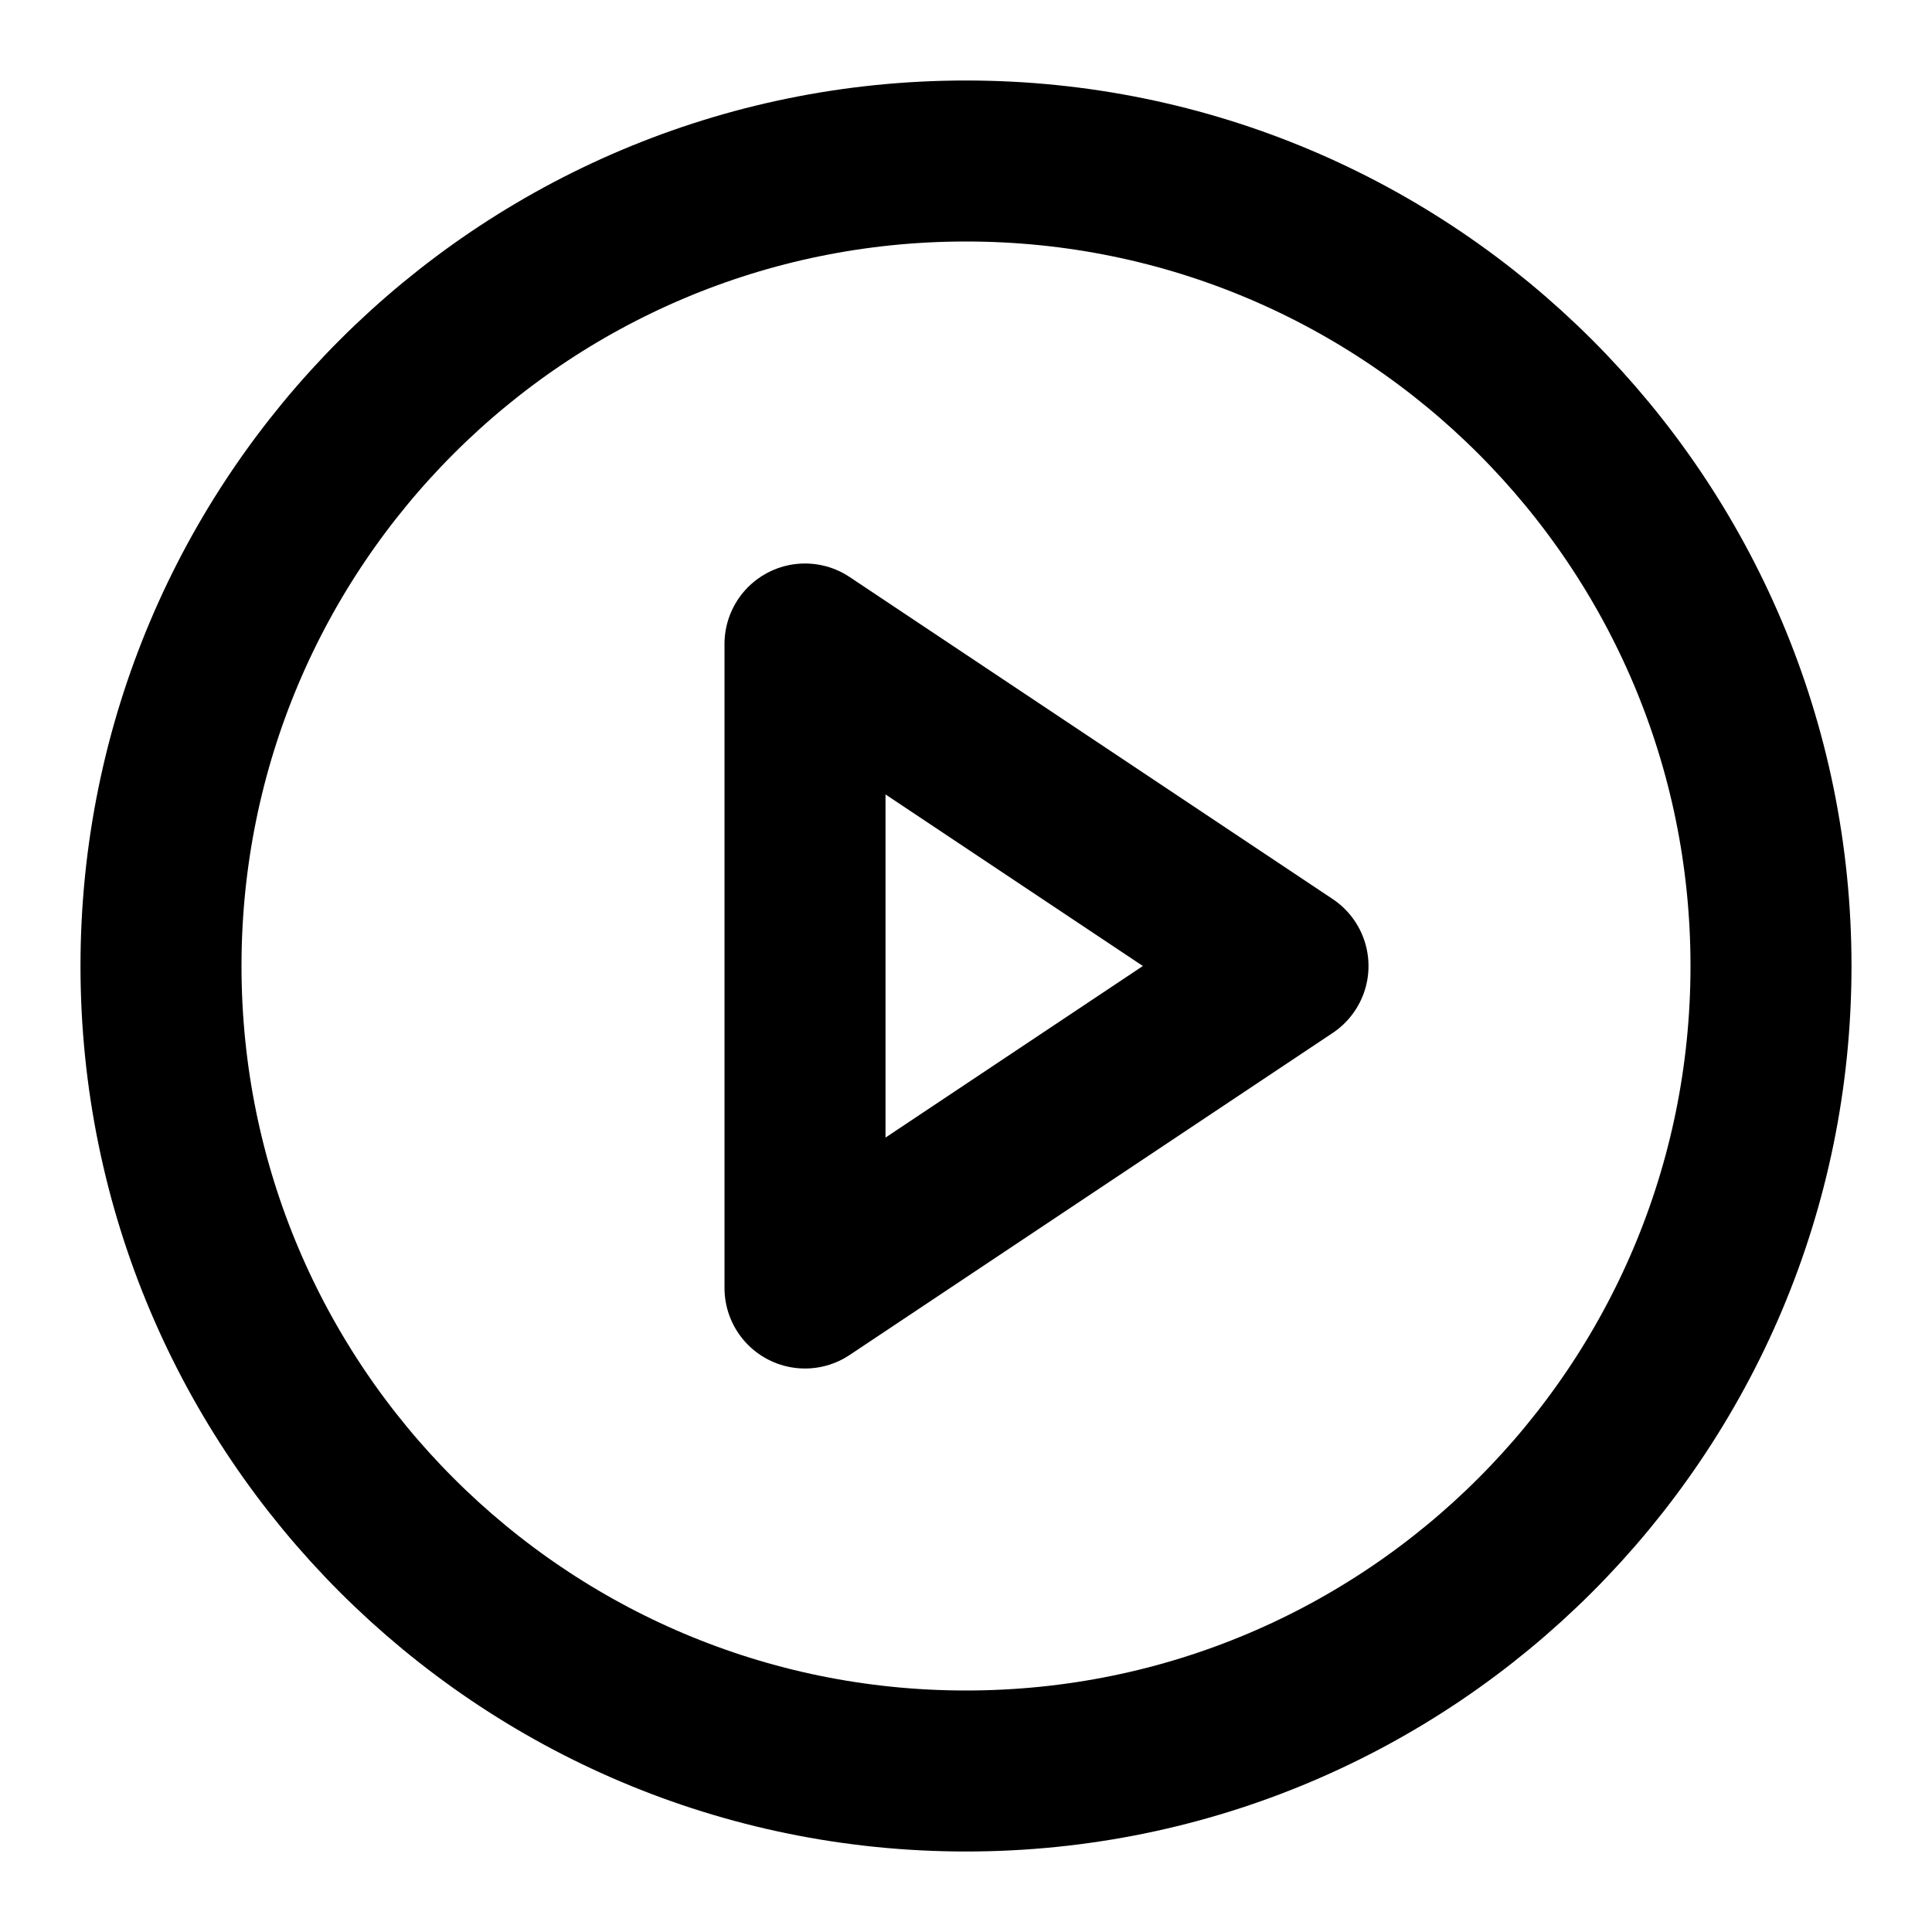
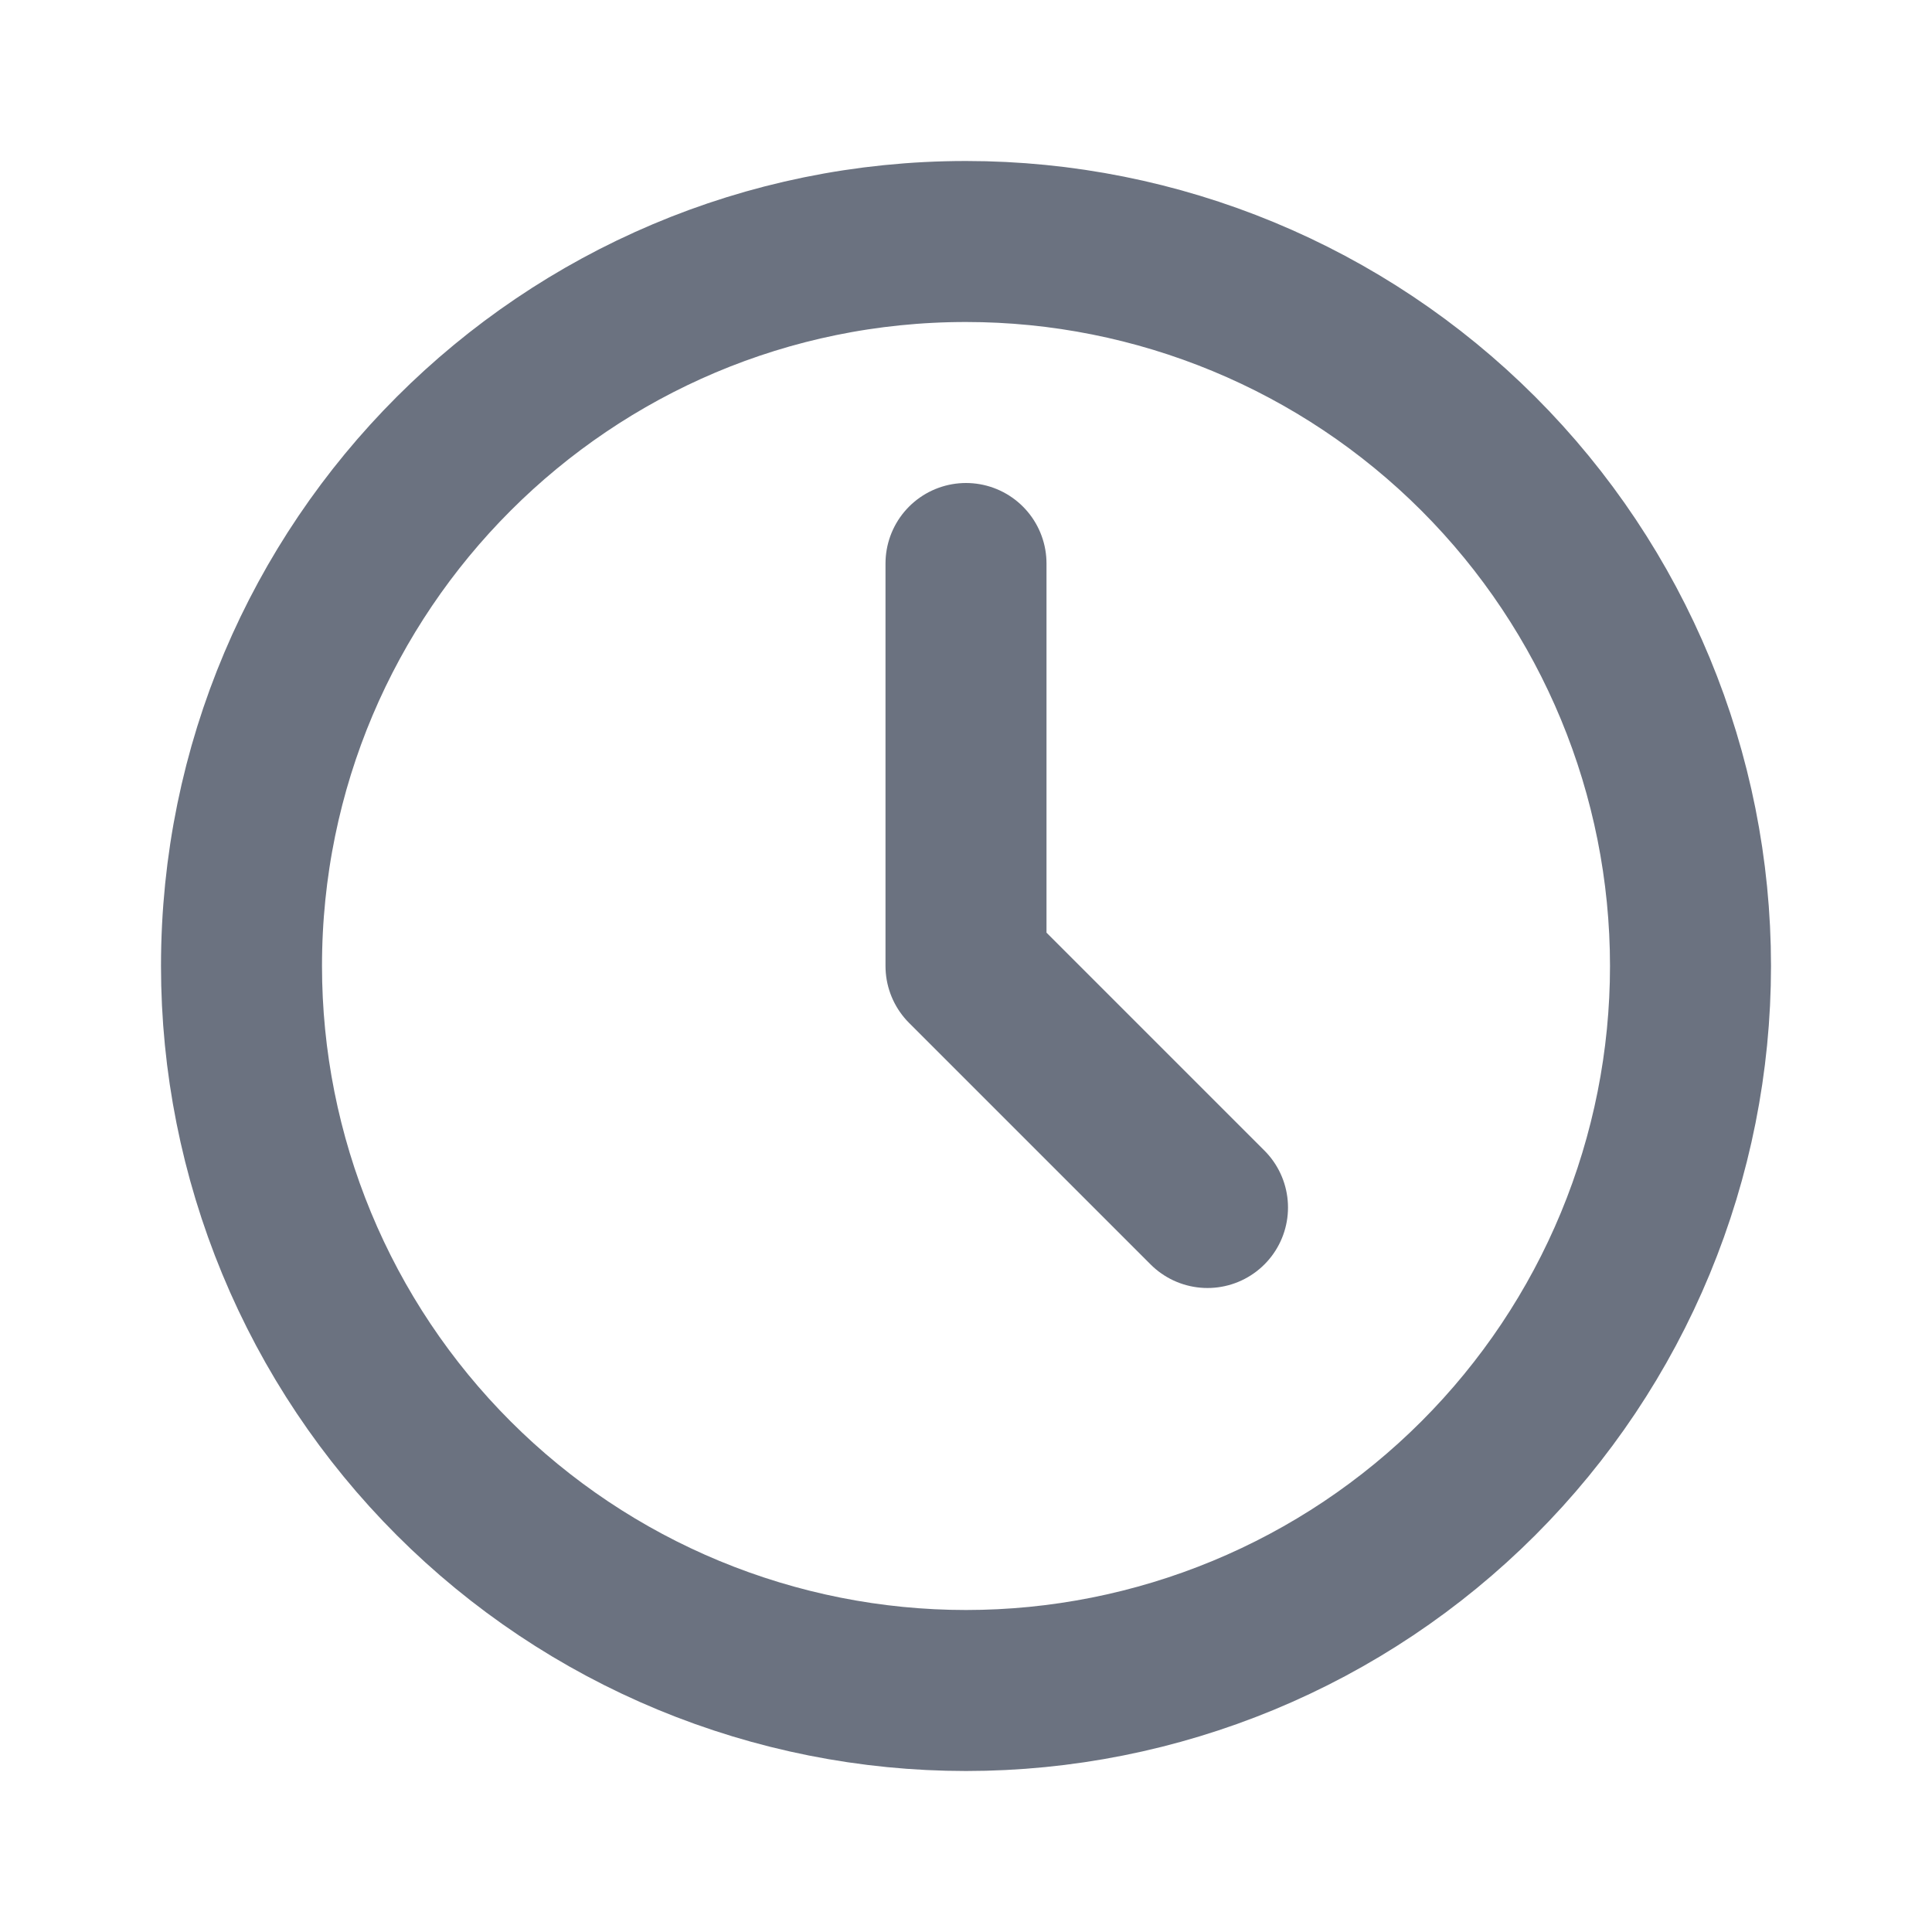
- <svg xmlns="http://www.w3.org/2000/svg" width="24" height="24" viewBox="0 0 24 24" fill="none" stroke="currentColor" stroke-width="2" stroke-linecap="round" stroke-linejoin="round">
-   <circle cx="12" cy="12" r="10" />
-   <polygon points="10 8 16 12 10 16 10 8" />
+ <svg xmlns="http://www.w3.org/2000/svg" width="24" height="24" viewBox="0 0 24 24" fill="none">
+   <path d="M3 12C3 13.182 3.233 14.352 3.685 15.444C4.137 16.536 4.8 17.528 5.636 18.364C6.472 19.2 7.464 19.863 8.556 20.315C9.648 20.767 10.818 21 12 21C13.182 21 14.352 20.767 15.444 20.315C16.536 19.863 17.528 19.2 18.364 18.364C19.2 17.528 19.863 16.536 20.315 15.444C20.767 14.352 21 13.182 21 12C21 9.613 20.052 7.324 18.364 5.636C16.676 3.948 14.387 3 12 3C7.03 3 3 7.03 3 12Z" stroke="#6B7280" stroke-width="2" stroke-linecap="round" stroke-linejoin="round" />
+   <path d="M12 7V12L15 15" stroke="#6B7280" stroke-width="2" stroke-linecap="round" stroke-linejoin="round" />
</svg>
